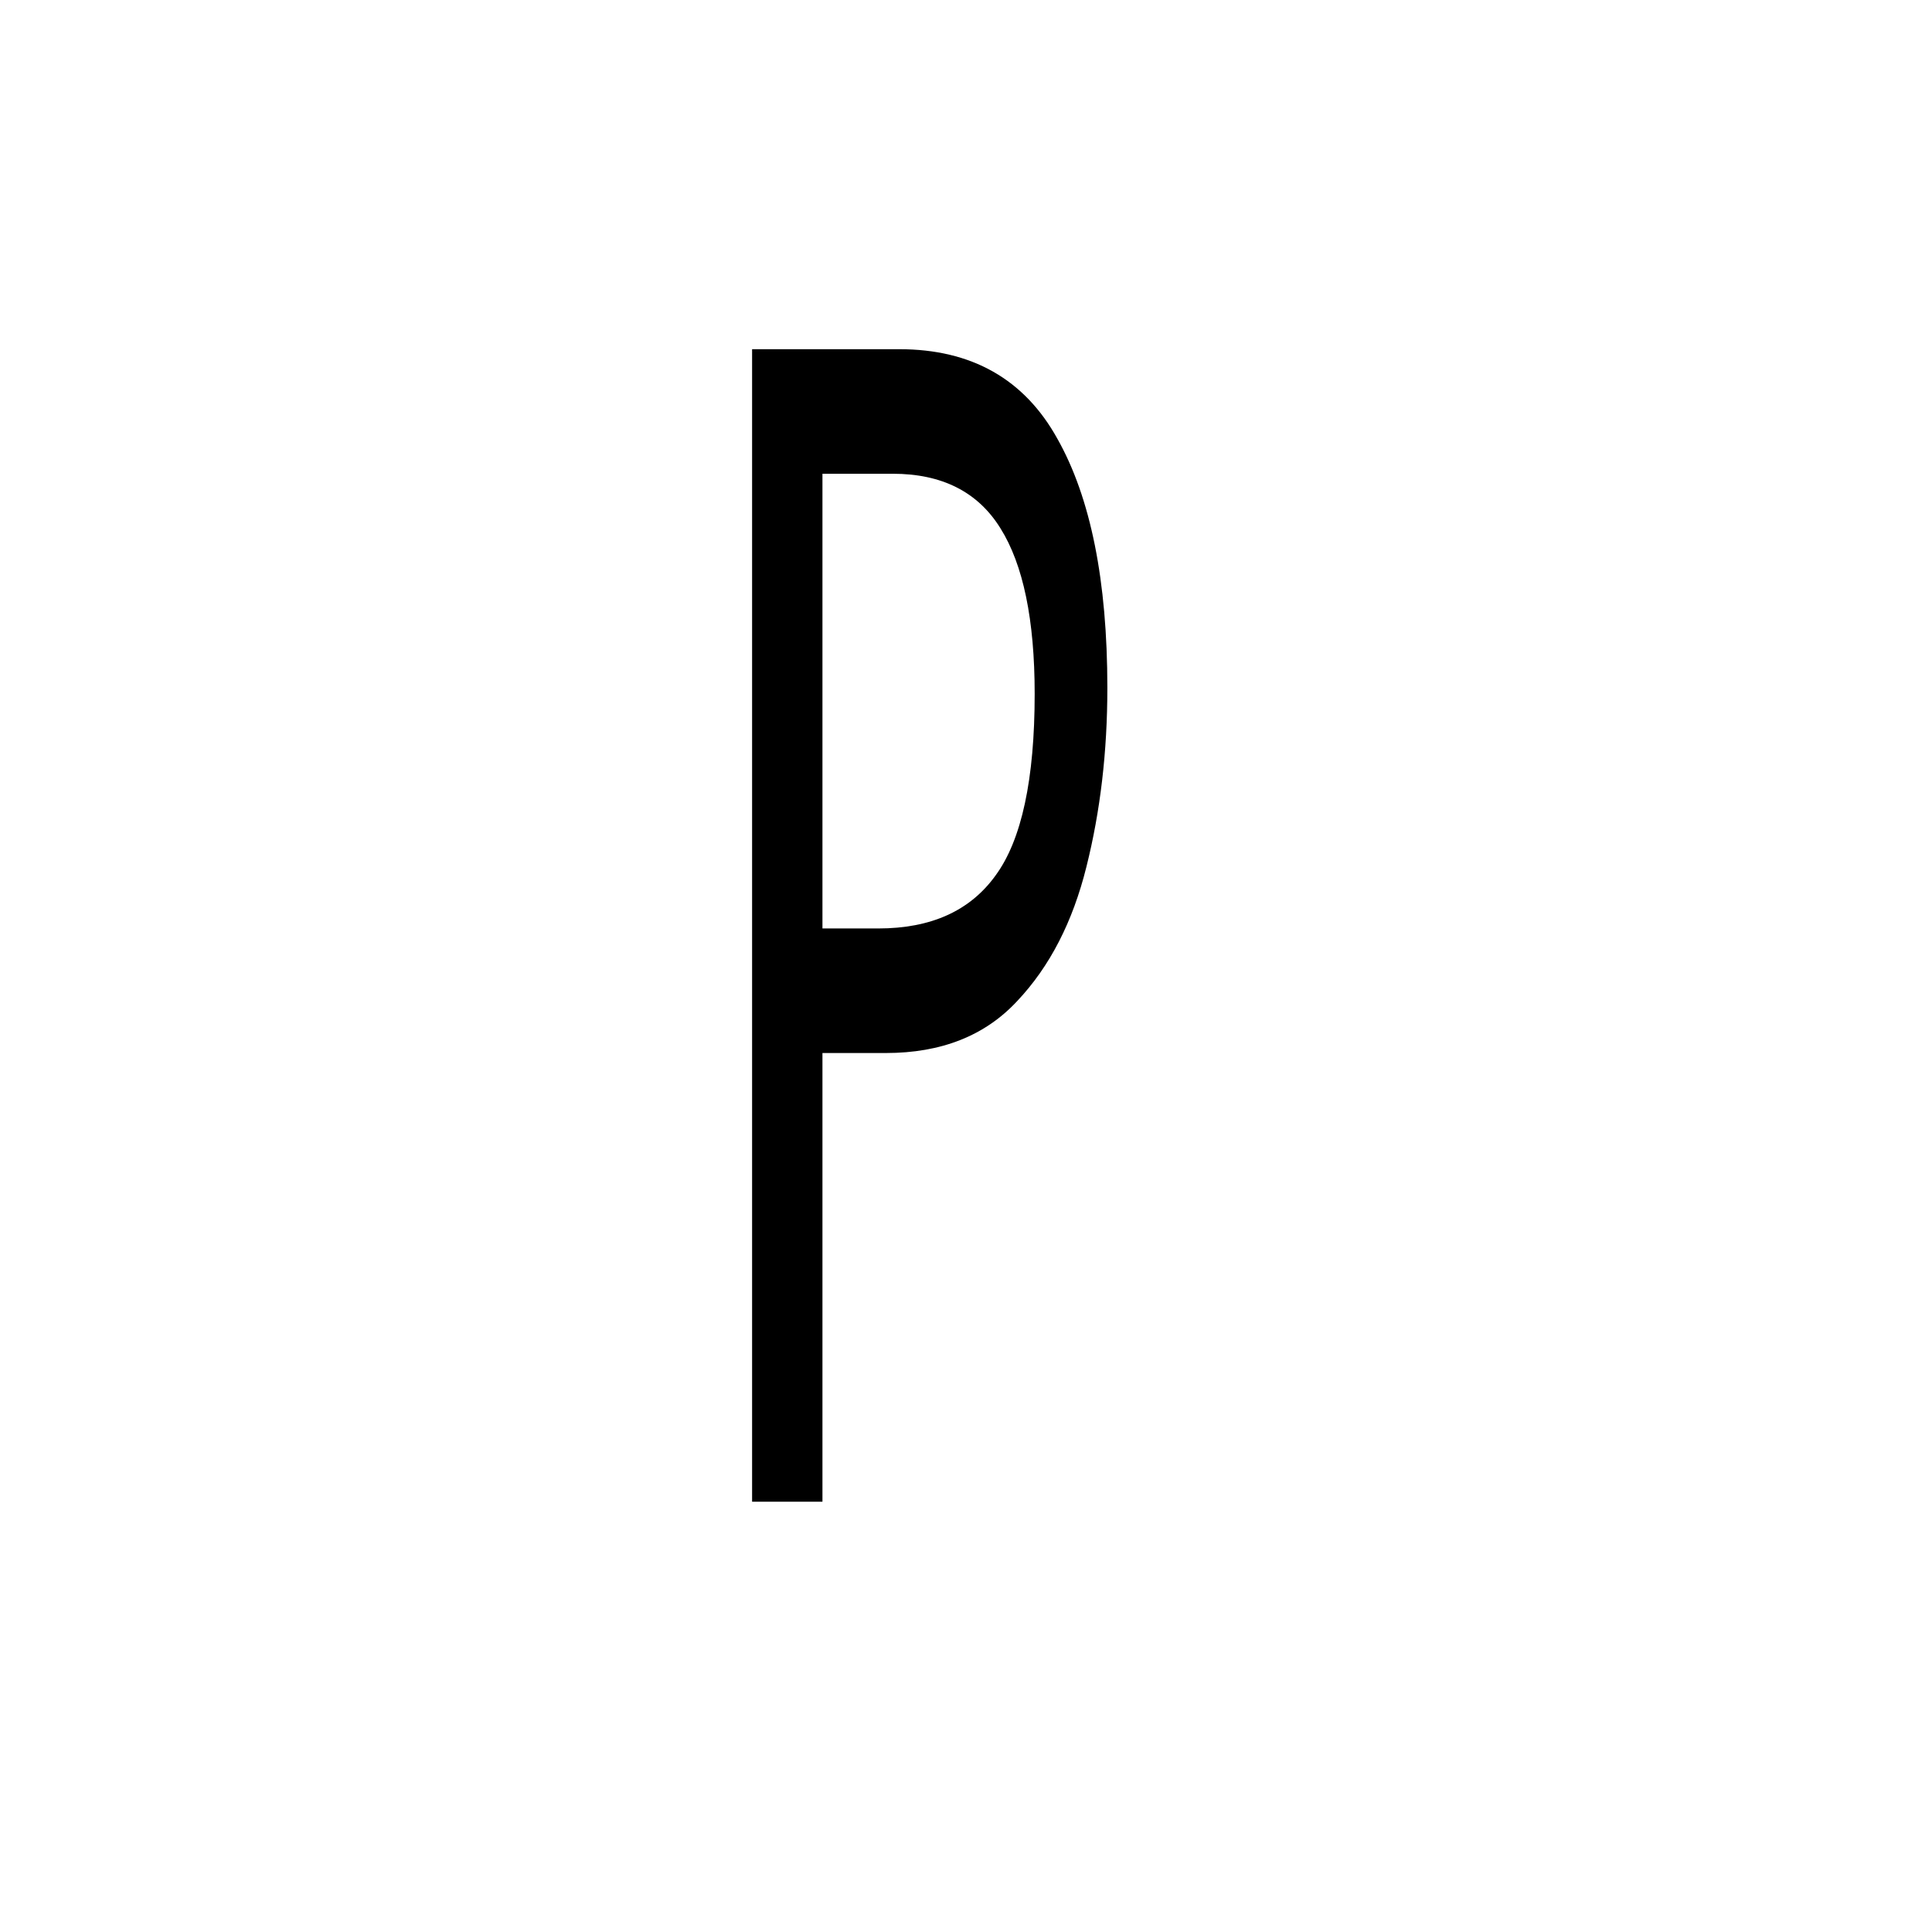
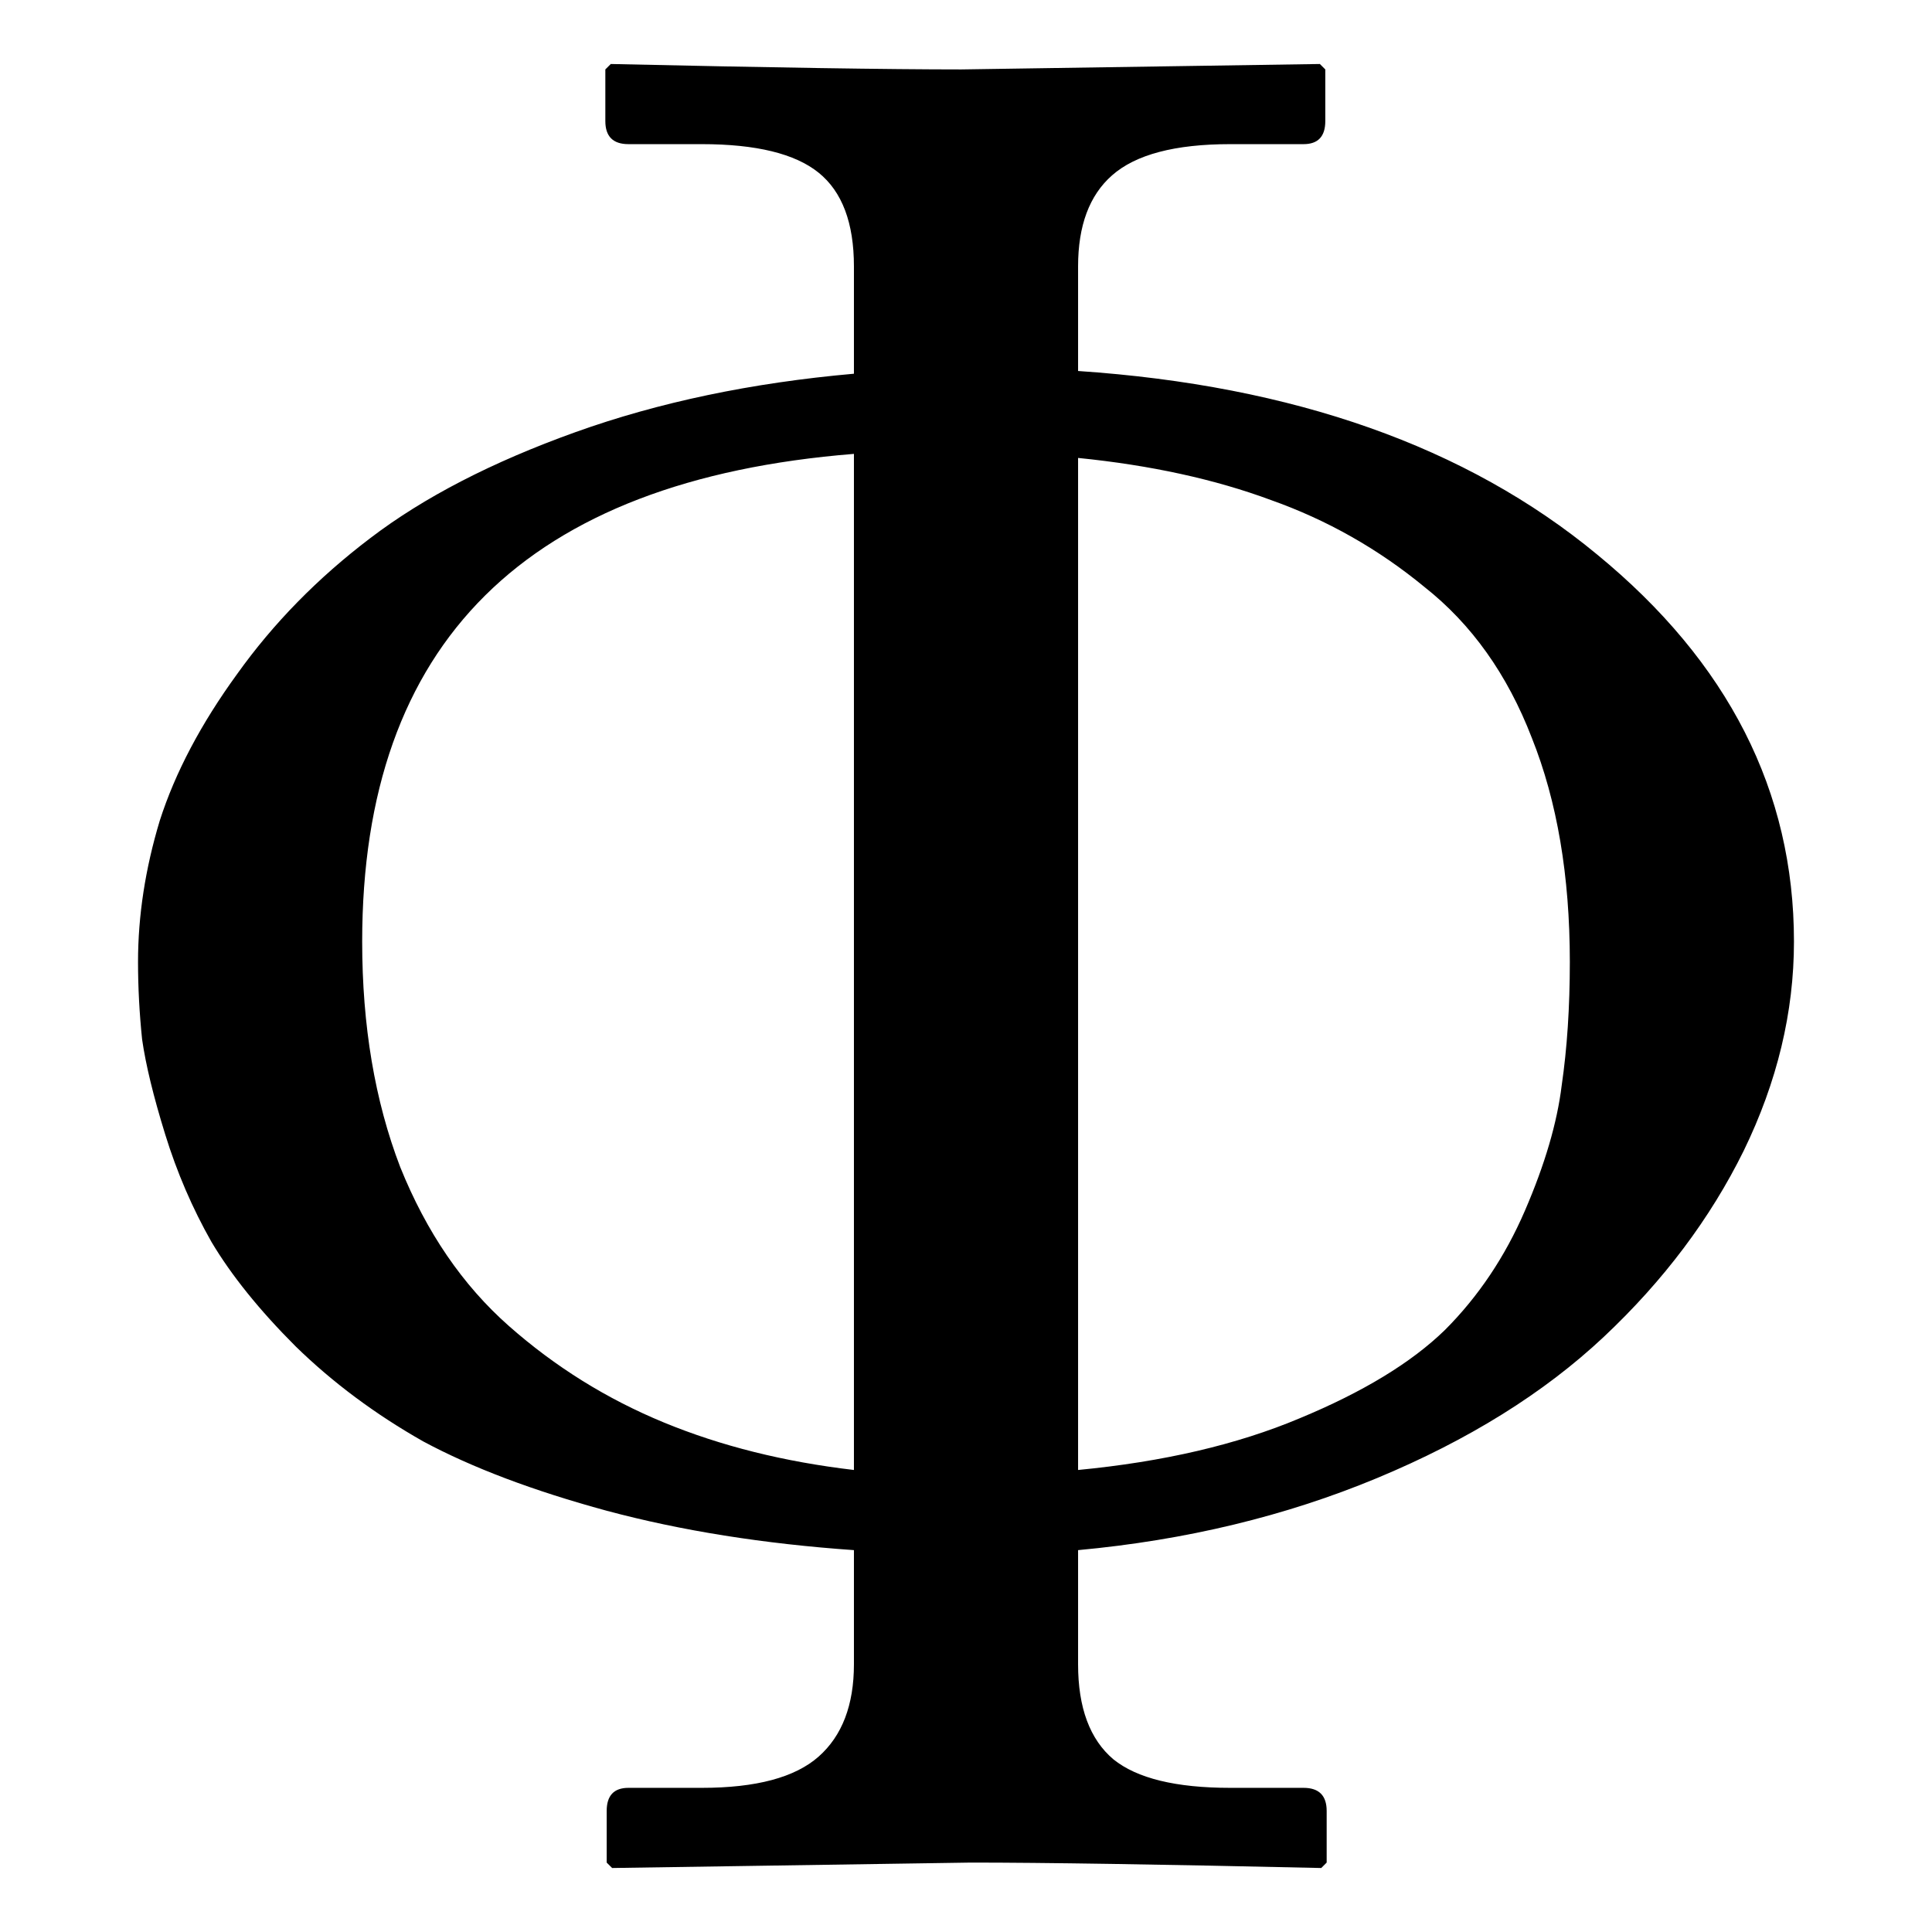
- <svg xmlns="http://www.w3.org/2000/svg" version="1.0" width="48" height="48" viewBox="0 0 36 36" preserveAspectRatio="xMidYMid meet" id="svg8">
-   <defs id="defs12" />
-   <text xml:space="preserve" style="font-style:normal;font-weight:normal;font-size:20.865px;line-height:125%;font-family:sans-serif;letter-spacing:0px;word-spacing:0px;fill:#000000;fill-opacity:1;stroke:none;stroke-width:1px;stroke-linecap:butt;stroke-linejoin:miter;stroke-opacity:1" x="18.197" y="19.402" id="text4154" transform="scale(0.6933957,1.442178)">
-     <tspan id="tspan4156" x="18.197" y="19.402">P</tspan>
-   </text>
+ <svg xmlns="http://www.w3.org/2000/svg" version="1.0" width="100" height="100" id="svg2">
+   <defs id="defs4" />
+   <g transform="translate(-240.0368,-496.4113)" id="layer1">
+     <path d="M 284.236,572.497 L 284.236,519.904 C 267.267,521.263 258.783,529.677 258.783,545.146 C 258.783,549.505 259.439,553.396 260.752,556.818 C 262.111,560.193 263.986,562.935 266.377,565.044 C 268.767,567.154 271.439,568.818 274.392,570.036 C 277.345,571.255 280.627,572.075 284.236,572.497 M 295.838,572.497 C 300.244,572.075 304.064,571.185 307.299,569.825 C 310.58,568.466 313.088,566.943 314.822,565.255 C 316.556,563.521 317.939,561.458 318.97,559.068 C 320.002,556.677 320.634,554.521 320.869,552.599 C 321.15,550.677 321.291,548.544 321.291,546.2 C 321.291,541.747 320.634,537.88 319.322,534.599 C 318.056,531.318 316.205,528.716 313.767,526.794 C 311.377,524.825 308.728,523.325 305.822,522.294 C 302.916,521.216 299.588,520.49 295.838,520.114 L 295.838,572.497 M 284.236,576.646 C 279.549,576.318 275.283,575.638 271.439,574.607 C 267.642,573.575 264.478,572.38 261.947,571.021 C 259.463,569.614 257.259,567.974 255.338,566.099 C 253.463,564.224 252.009,562.419 250.978,560.685 C 249.994,558.95 249.197,557.099 248.588,555.13 C 247.978,553.161 247.58,551.521 247.392,550.208 C 247.252,548.849 247.181,547.513 247.181,546.2 C 247.181,543.81 247.556,541.372 248.306,538.888 C 249.103,536.404 250.439,533.872 252.314,531.294 C 254.189,528.669 256.486,526.325 259.205,524.263 C 261.97,522.154 265.509,520.325 269.822,518.779 C 274.134,517.232 278.939,516.224 284.236,515.755 L 284.236,510.2 C 284.236,507.95 283.627,506.333 282.408,505.349 C 281.189,504.365 279.174,503.872 276.361,503.872 L 272.564,503.872 C 271.767,503.872 271.369,503.474 271.369,502.677 L 271.369,500.005 L 271.65,499.724 C 279.994,499.911 286.041,500.005 289.791,500.005 L 308.353,499.724 L 308.634,500.005 L 308.634,502.677 C 308.634,503.474 308.259,503.872 307.509,503.872 L 303.713,503.872 C 300.853,503.872 298.814,504.411 297.595,505.489 C 296.423,506.521 295.838,508.091 295.838,510.2 L 295.838,515.614 C 306.994,516.365 315.947,519.529 322.697,525.107 C 329.494,530.685 332.892,537.365 332.892,545.146 C 332.892,548.802 332.025,552.411 330.291,555.974 C 328.556,559.489 326.142,562.7 323.049,565.607 C 319.955,568.513 316.041,570.95 311.306,572.919 C 306.572,574.888 301.416,576.13 295.838,576.646 L 295.838,582.552 C 295.838,584.802 296.447,586.443 297.666,587.474 C 298.884,588.458 300.9,588.95 303.713,588.95 L 307.509,588.95 C 308.306,588.95 308.705,589.349 308.705,590.146 L 308.705,592.818 L 308.424,593.099 C 300.08,592.911 294.033,592.818 290.283,592.818 L 271.72,593.099 L 271.439,592.818 L 271.439,590.146 C 271.439,589.349 271.814,588.95 272.564,588.95 L 276.361,588.95 C 279.174,588.95 281.189,588.411 282.408,587.333 C 283.627,586.255 284.236,584.661 284.236,582.552 L 284.236,576.646" id="text2383" style="font-size:56px;font-style:normal;font-weight:normal;text-align:center;line-height:125%;text-anchor:middle;fill:#000000;fill-opacity:1;stroke:none;stroke-width:1px;stroke-linecap:butt;stroke-linejoin:miter;stroke-opacity:1;font-family:Bitstream Vera Sans" />
+   </g>
</svg>
